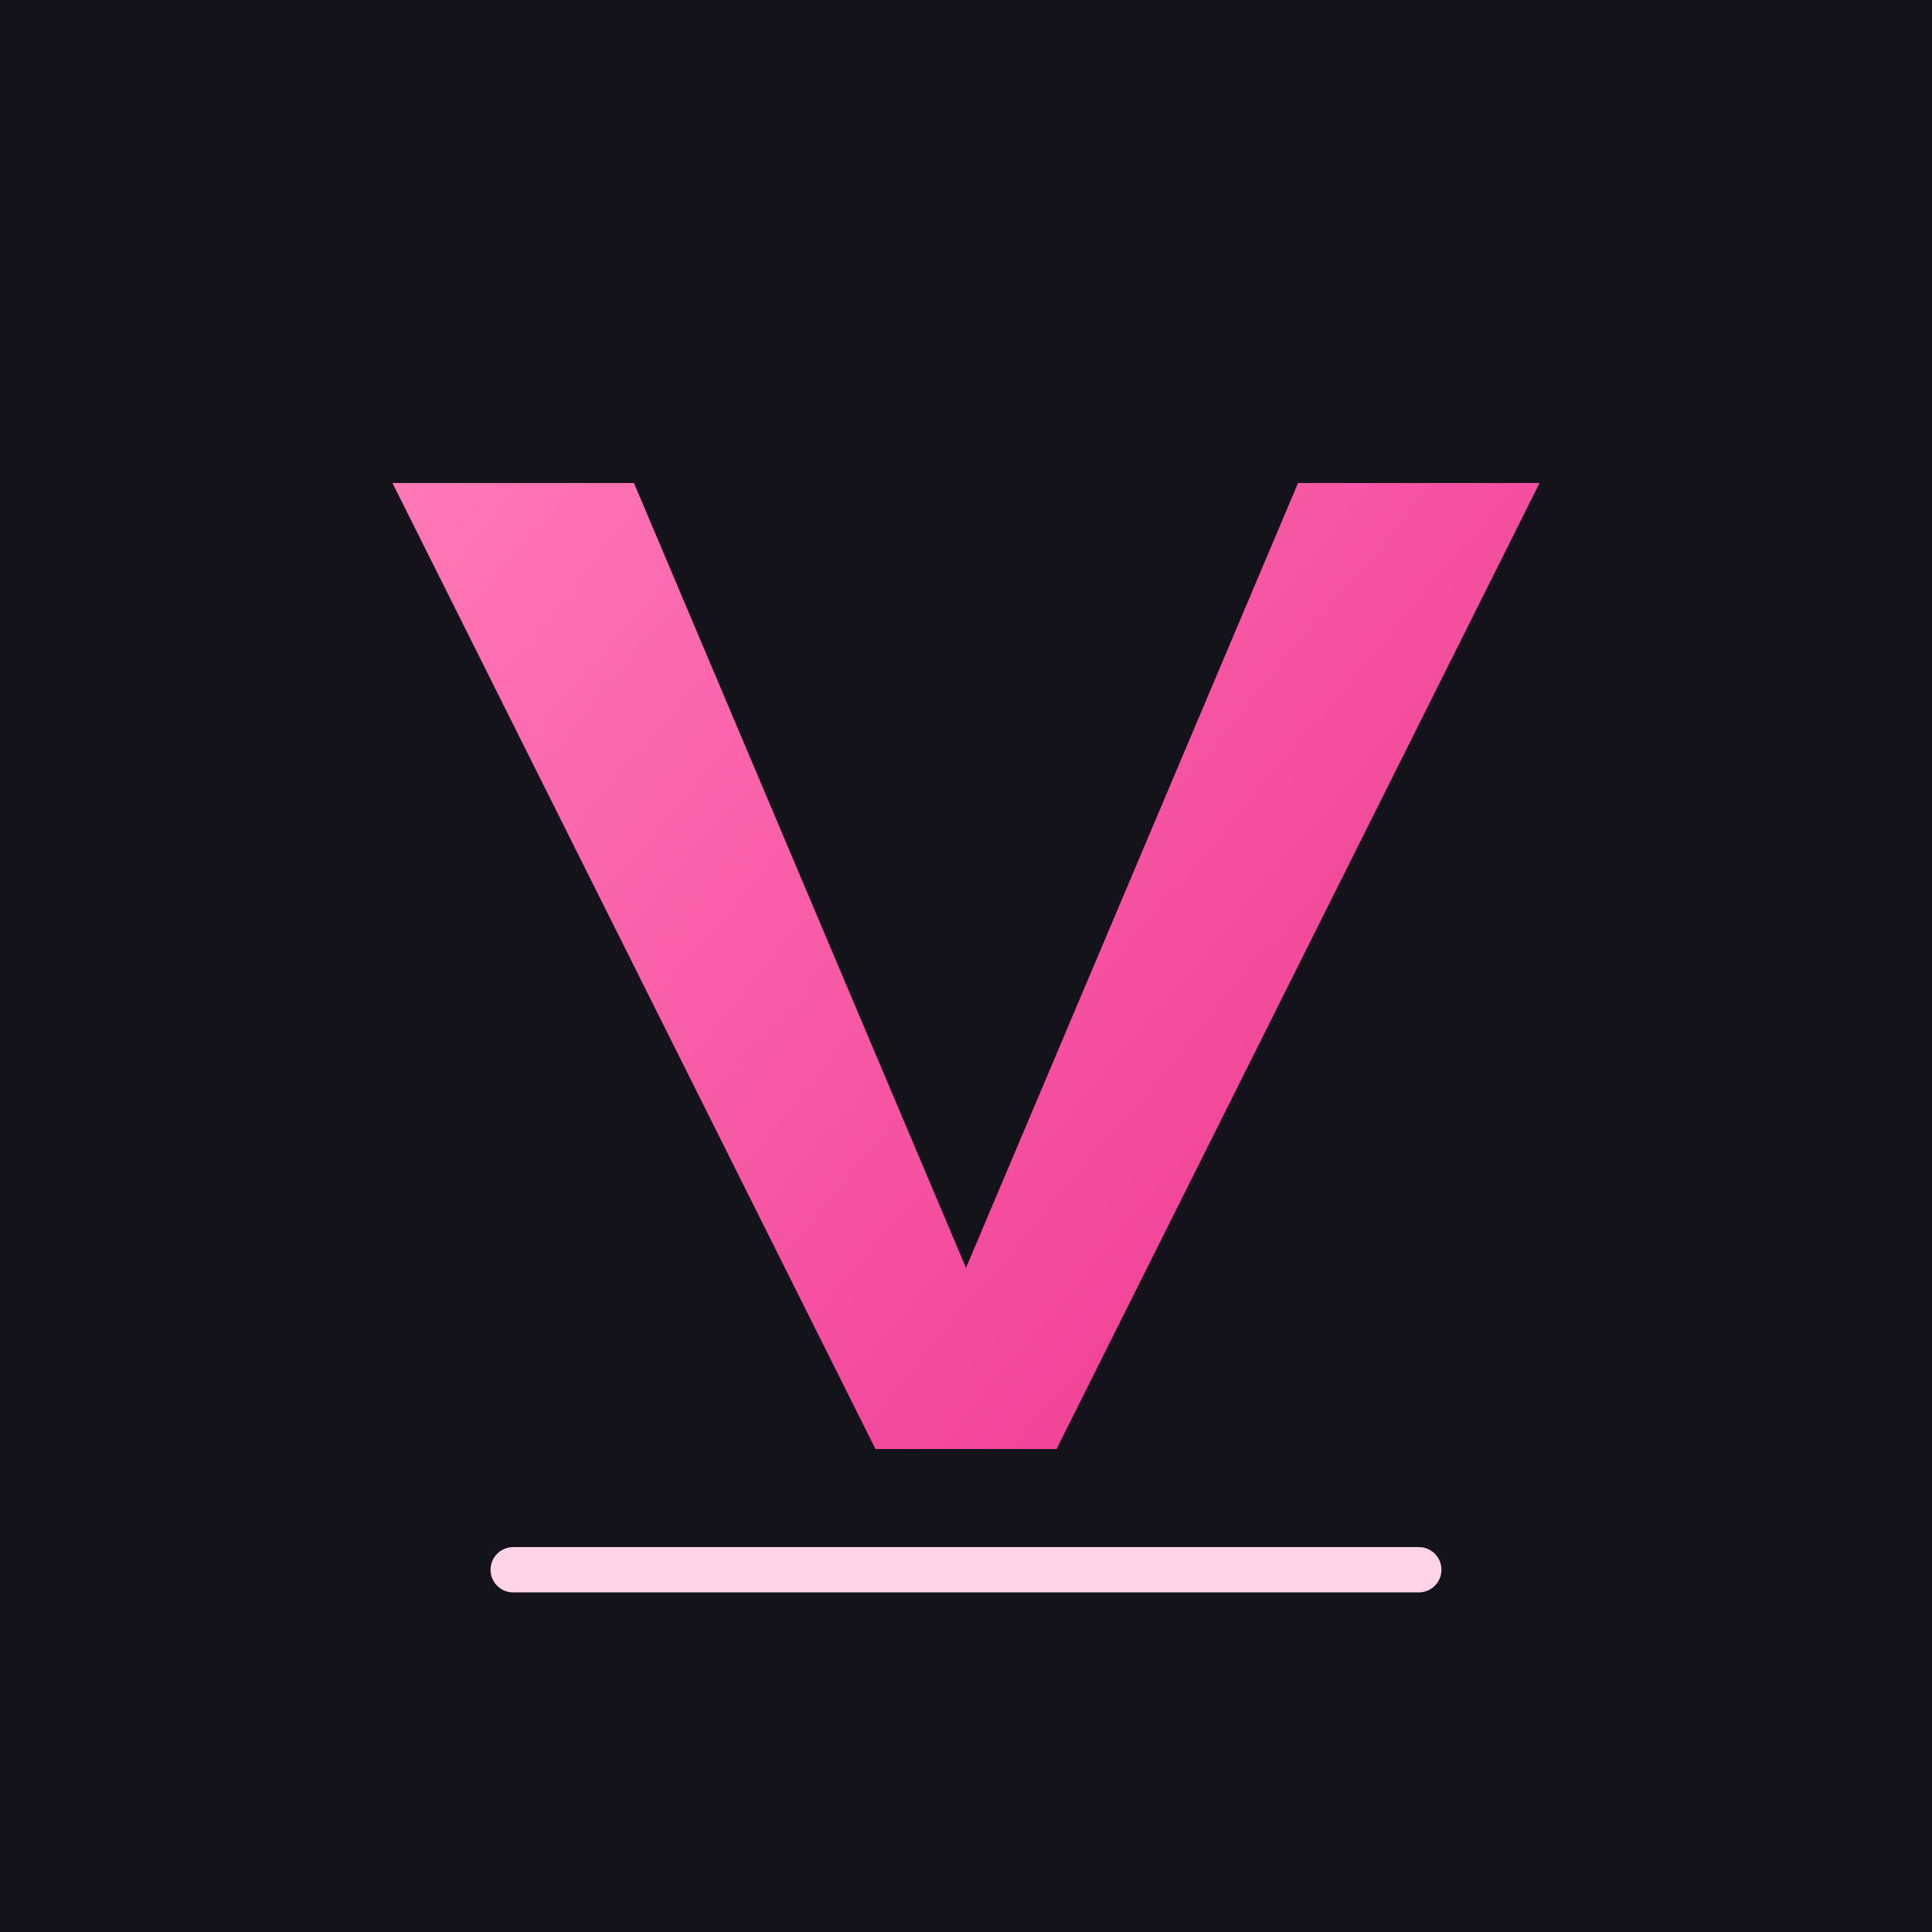
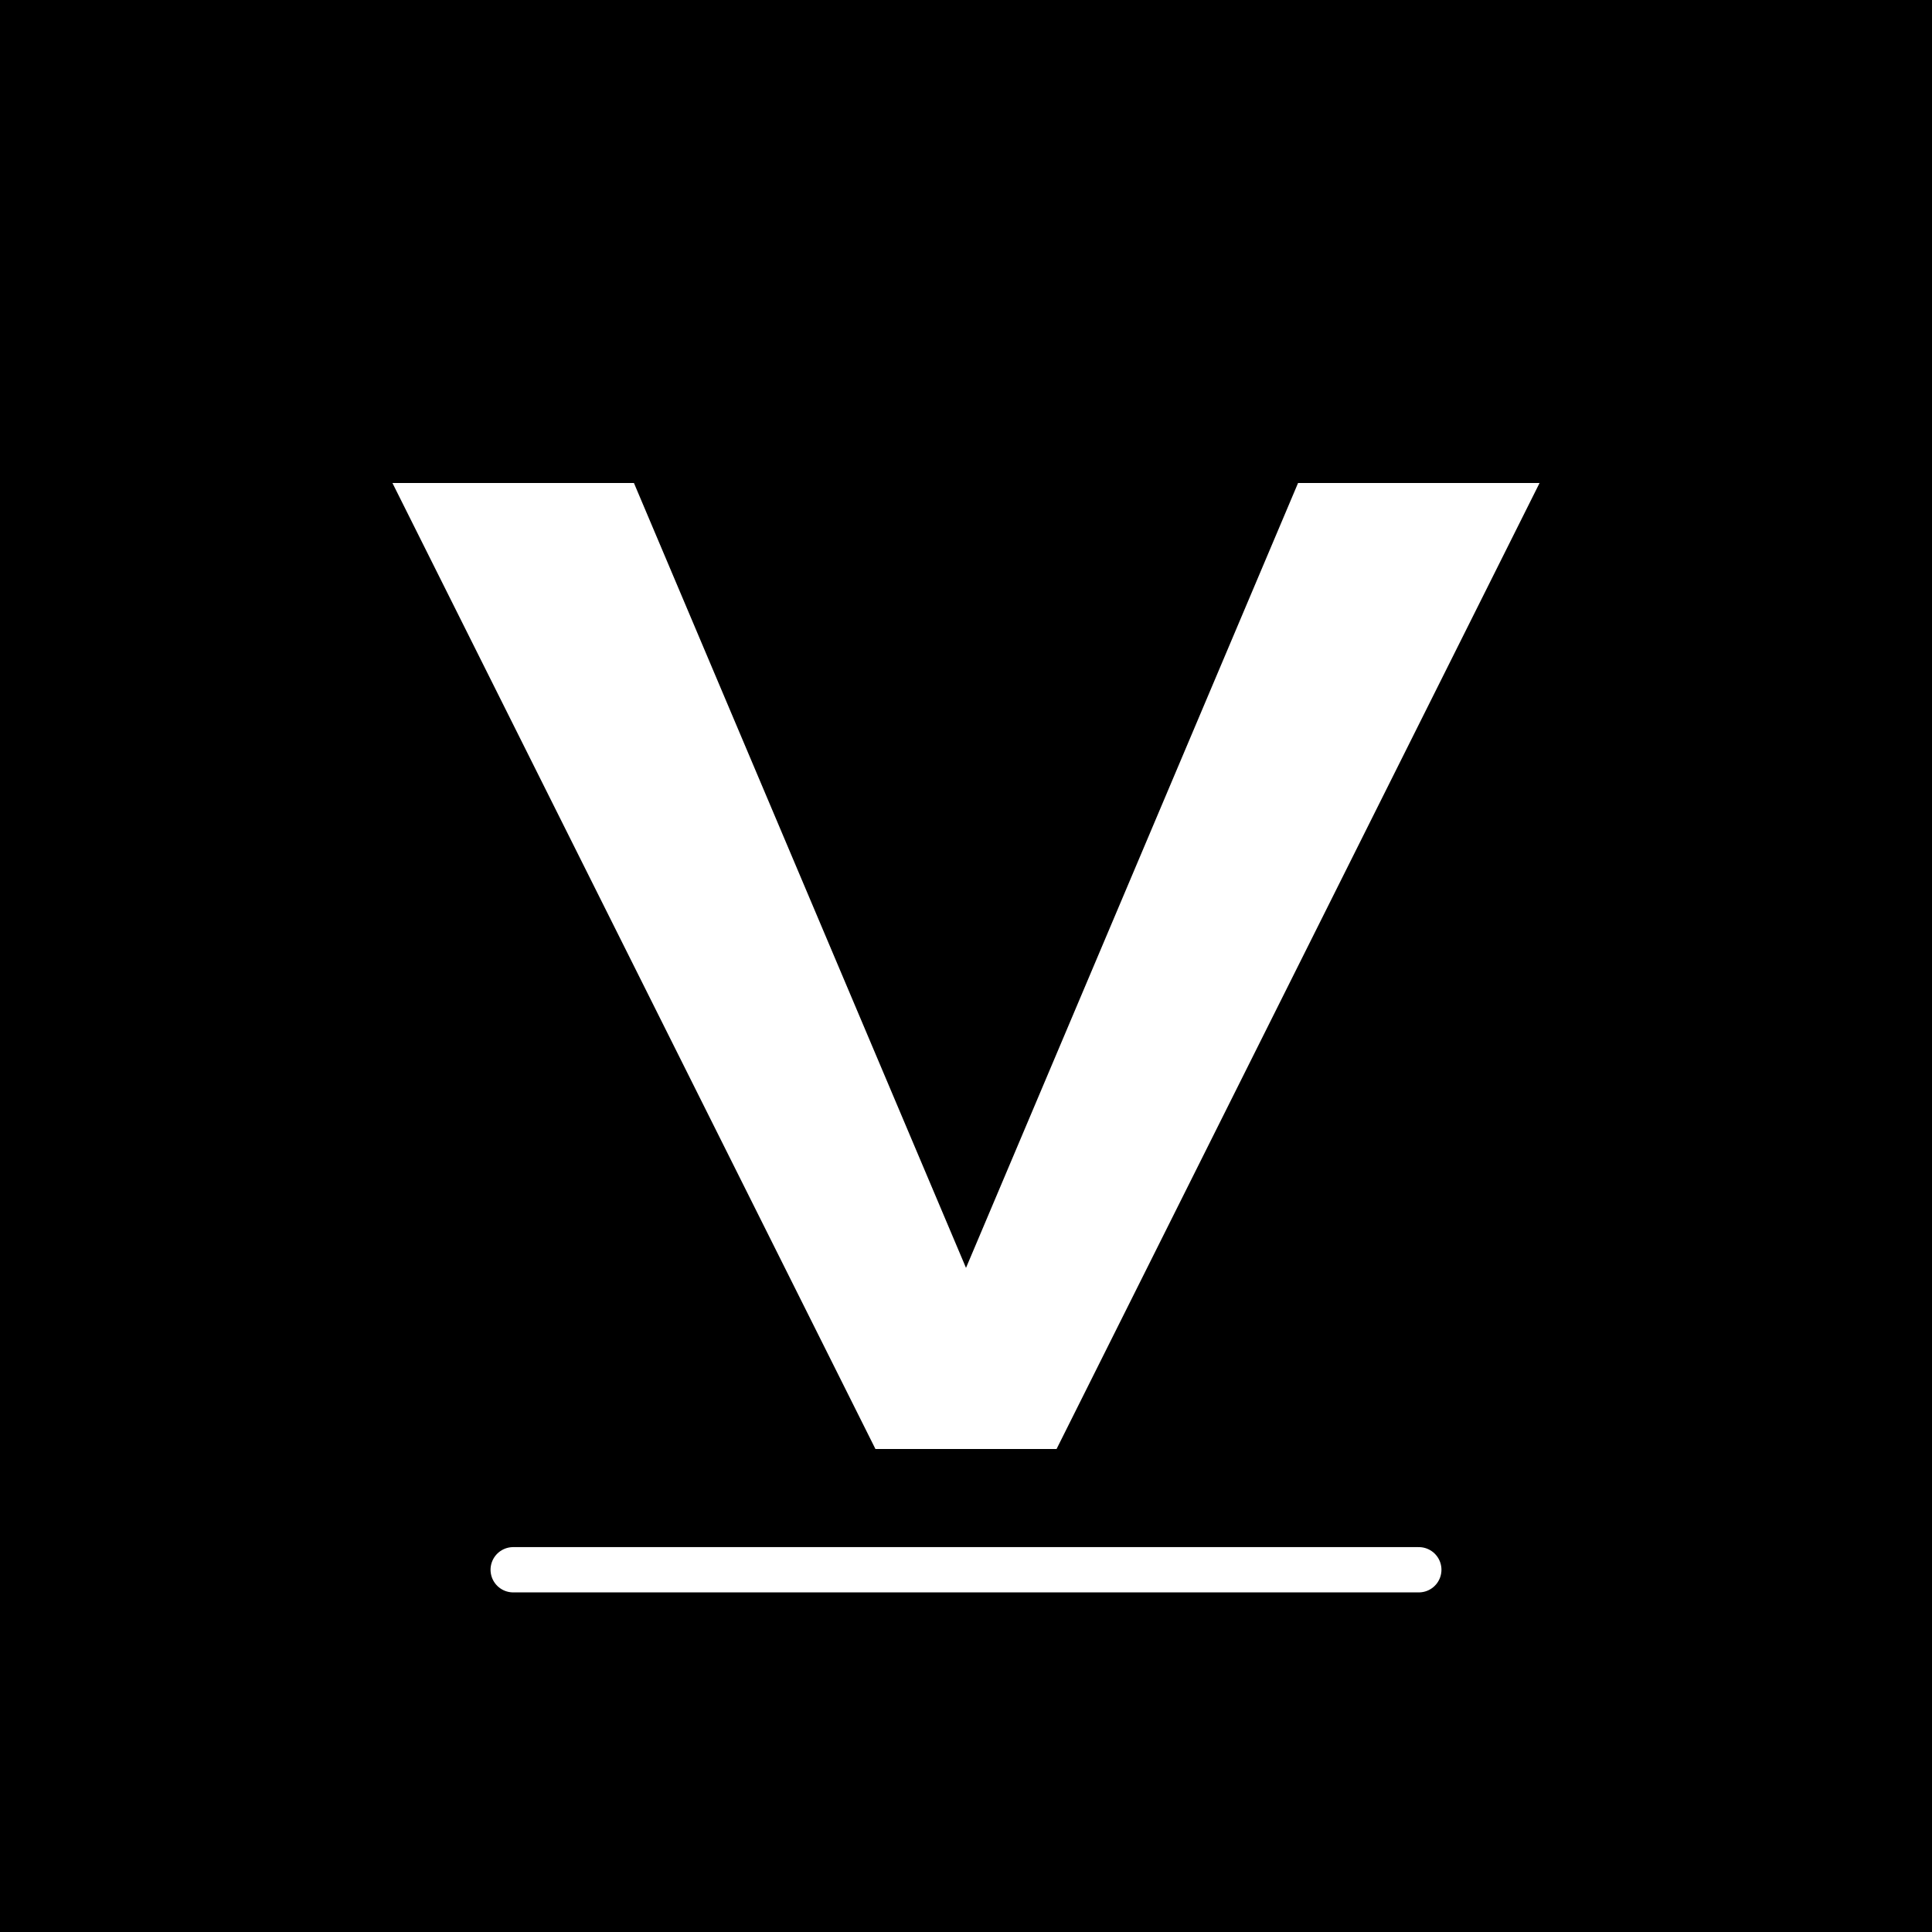
<svg xmlns="http://www.w3.org/2000/svg" width="512" height="512" viewBox="0 0 512 512">
-   <defs>
-     <linearGradient id="pink" x1="104" y1="128" x2="408" y2="384" gradientUnits="userSpaceOnUse">
-       <stop stop-color="#ff78b7" />
-       <stop offset="1" stop-color="#ed338e" />
-     </linearGradient>
-   </defs>
-   <rect width="512" height="512" fill="#15131a" />
-   <path d="M104 128h64l88 208 88-208h64L280 384h-48L104 128Z" fill="url(#pink)" />
-   <path d="M136 416h240" stroke="#ffd4e7" stroke-linecap="round" stroke-width="12" />
+   <rect width="512" height="512" fill="#000" />
+   <path d="M104 128h64l88 208 88-208h64L280 384h-48L104 128Z" fill="#fff" />
+   <path d="M136 416h240" stroke="#fff" stroke-linecap="round" stroke-width="12" />
</svg>
